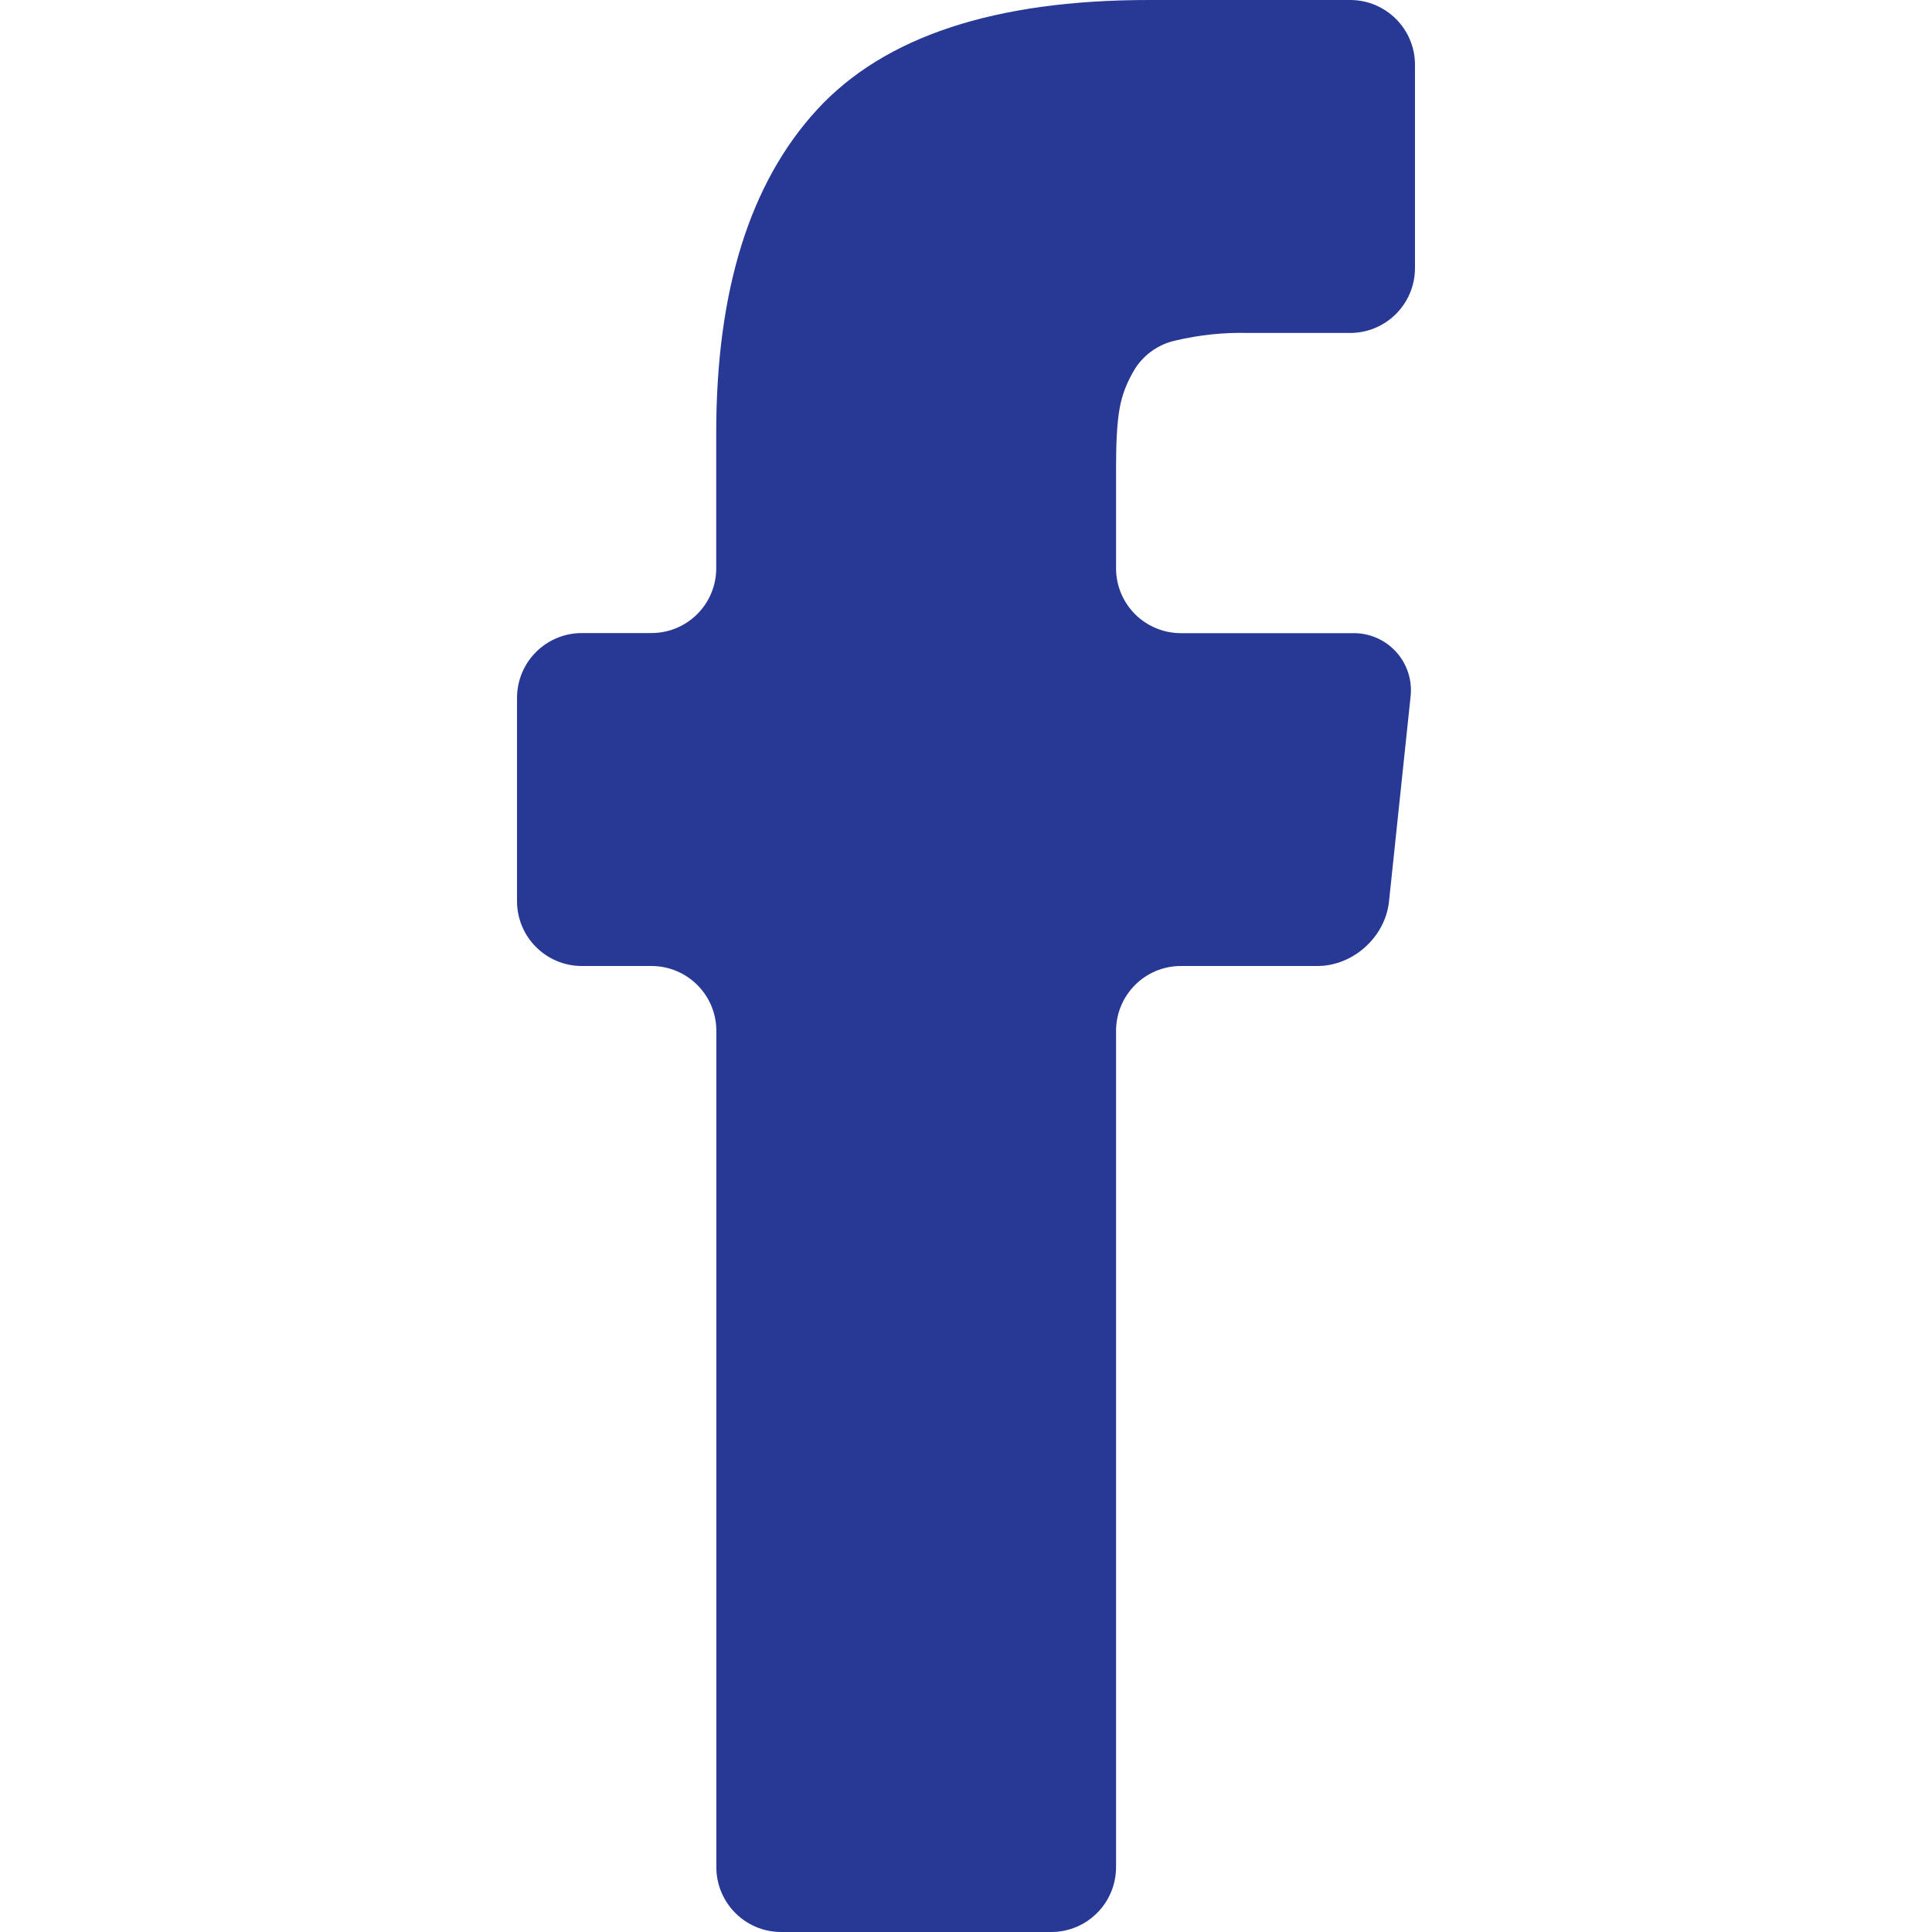
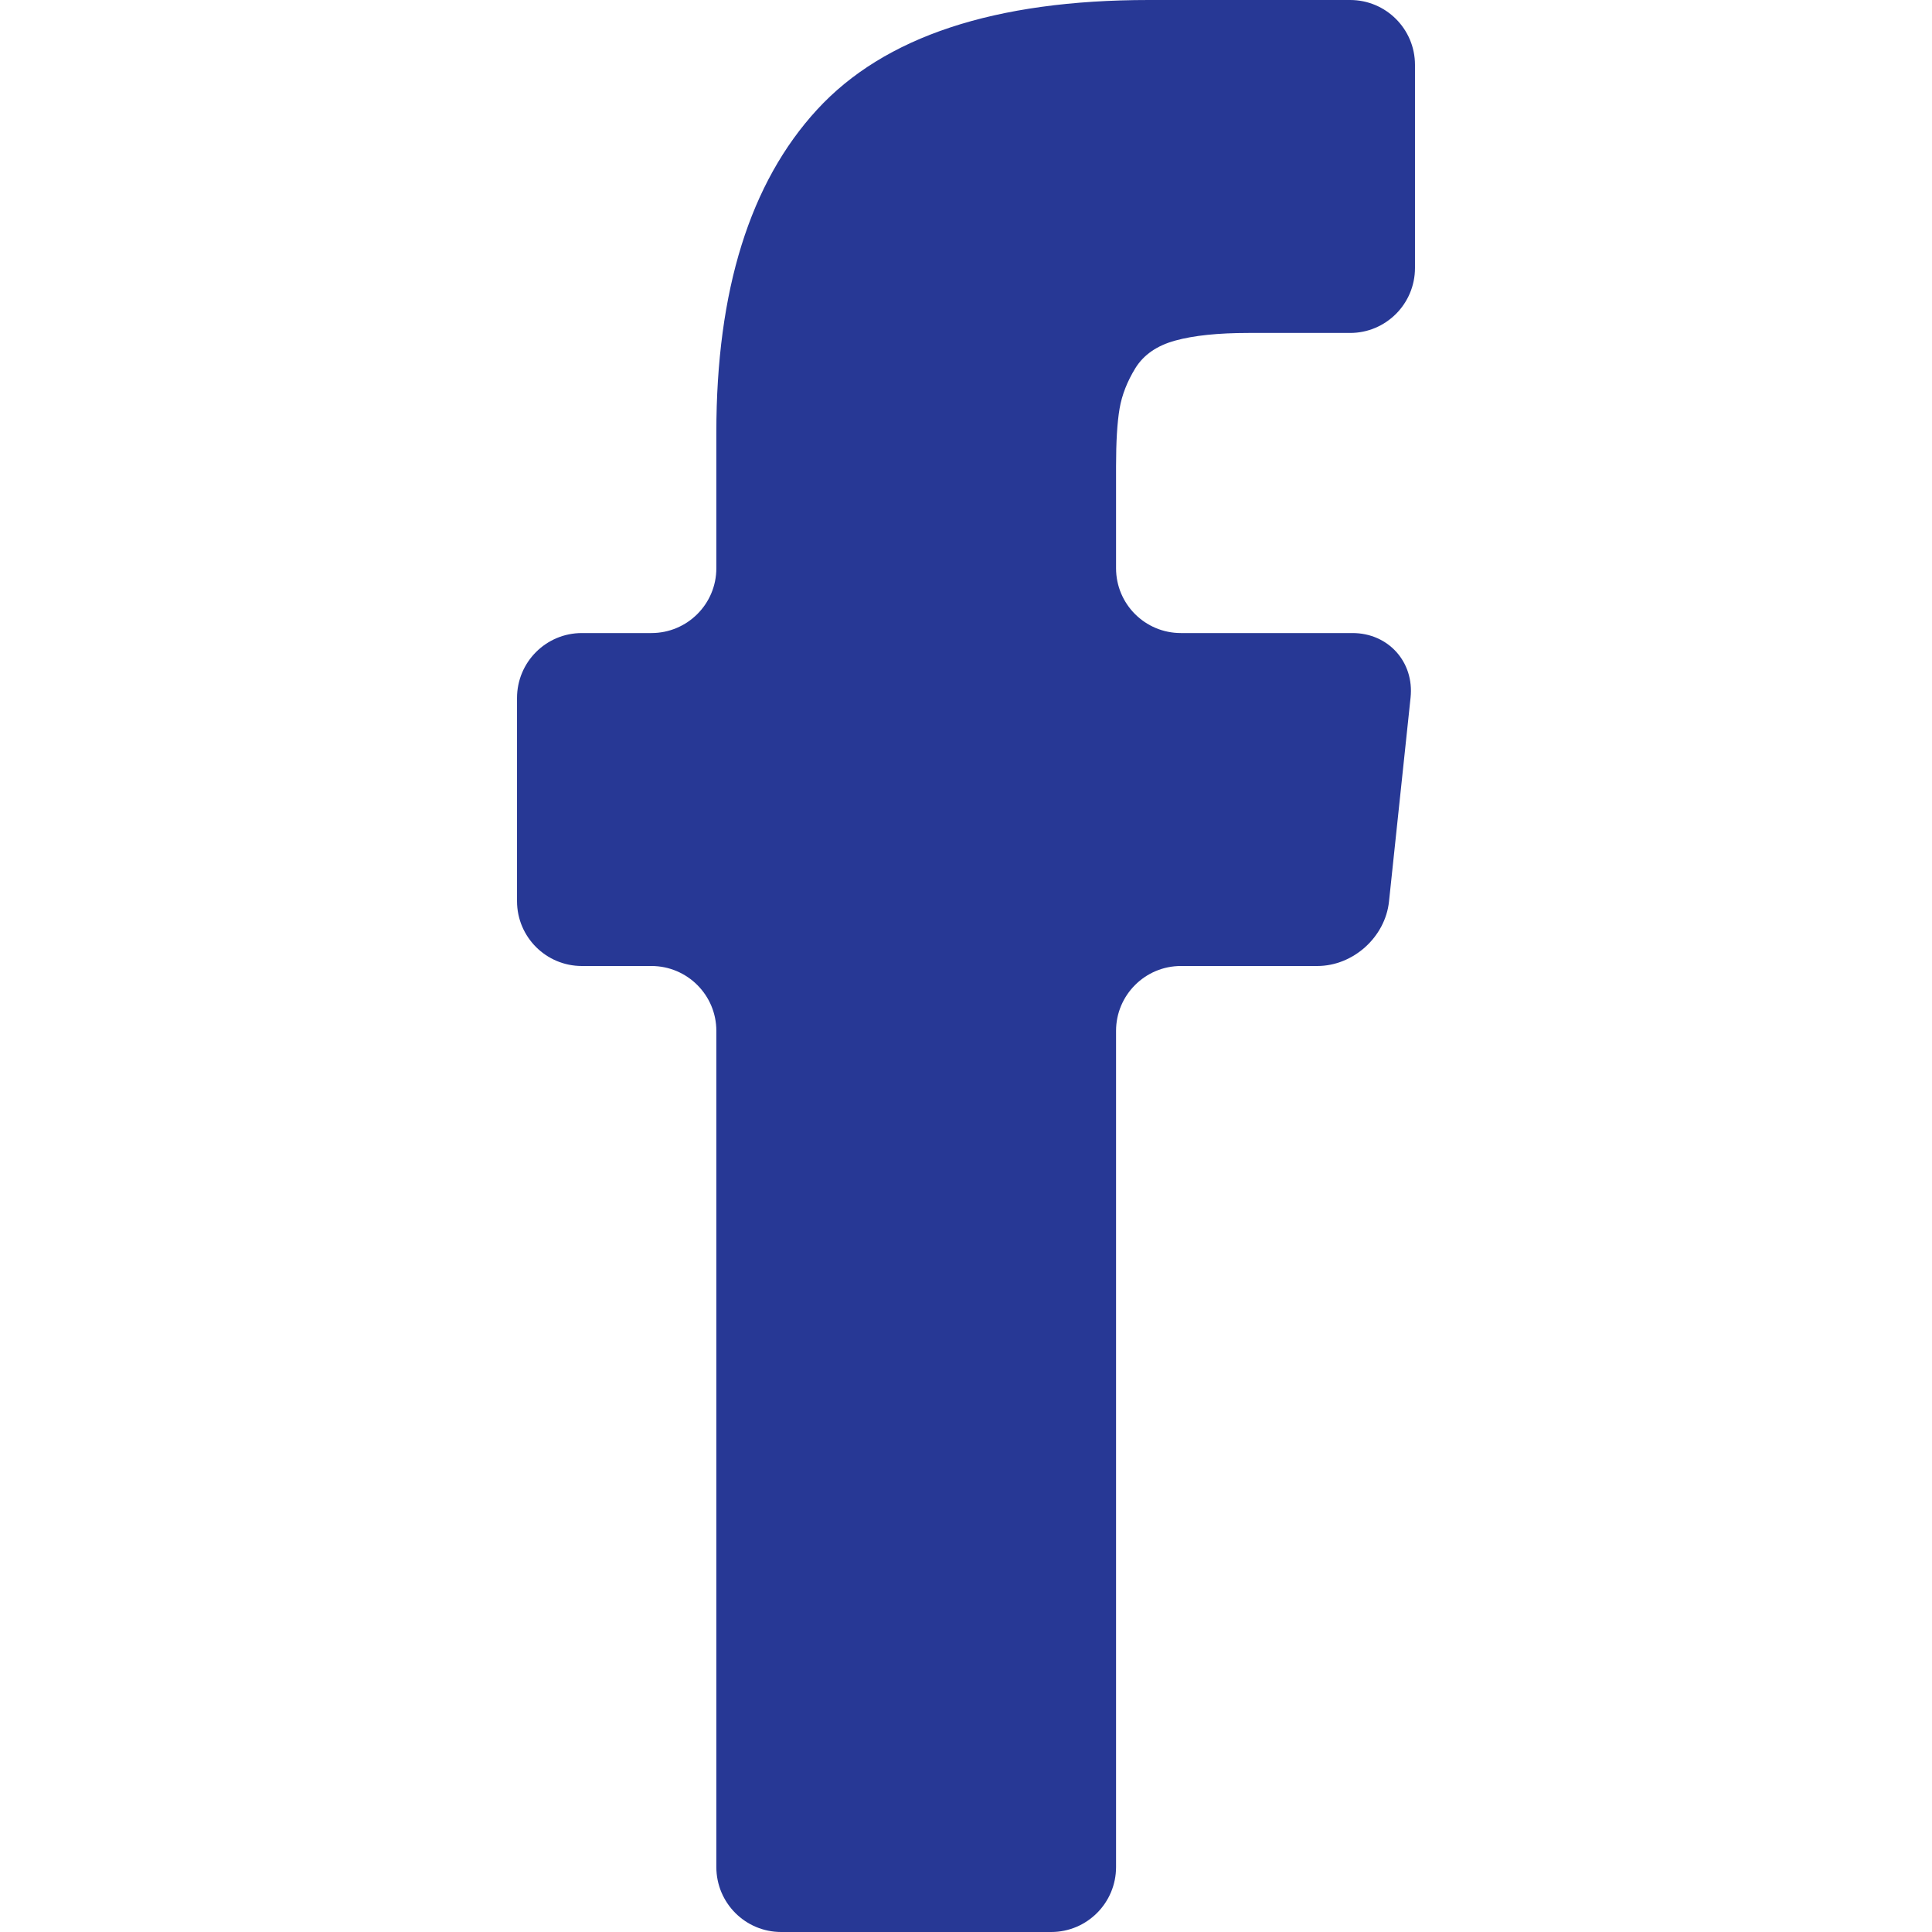
- <svg xmlns="http://www.w3.org/2000/svg" width="18" height="18" fill="none">
-   <path d="M12.579 0h-1.875C9.269 0 8.239.34 7.613 1.021c-.626.681-.94 1.684-.94 3.01v1.263c0 .334-.27.604-.604.604h-.648a.604.604 0 00-.604.605v1.893c0 .333.27.604.604.604h.648c.334 0 .605.27.605.604v7.791c0 .334.27.605.604.605h2.516c.333 0 .604-.27.604-.605v-7.79c0-.334.27-.605.604-.605h1.271c.334 0 .633-.27.668-.601l.2-1.9a.532.532 0 00-.54-.6h-1.599a.604.604 0 01-.604-.605v-.947c0-.233.01-.413.033-.54.022-.128.07-.253.147-.377a.6.6 0 01.372-.257 2.65 2.65 0 01.682-.071h.947c.333 0 .604-.27.604-.605V.604A.604.604 0 0012.579 0z" fill="#273895" />
+ <svg xmlns="http://www.w3.org/2000/svg" width="18" height="18" viewBox="0 0 18 18" fill="none">
+   <path d="M12.579 0H10.704C9.269 0 8.239 0.34 7.613 1.021C6.987 1.702 6.674 2.705 6.674 4.03V5.294C6.674 5.628 6.403 5.898 6.069 5.898H5.421C5.087 5.898 4.817 6.169 4.817 6.503V8.396C4.817 8.729 5.087 9 5.421 9H6.069C6.403 9 6.674 9.271 6.674 9.604V17.395C6.674 17.729 6.944 18 7.278 18H9.794C10.127 18 10.398 17.729 10.398 17.395V9.604C10.398 9.271 10.669 9 11.002 9H12.273C12.607 9 12.906 8.731 12.941 8.399L13.142 6.499C13.177 6.167 12.934 5.898 12.601 5.898H11.002C10.668 5.898 10.398 5.628 10.398 5.294V4.347C10.398 4.114 10.409 3.934 10.431 3.806C10.453 3.679 10.502 3.554 10.578 3.43C10.655 3.306 10.778 3.22 10.95 3.173C11.12 3.126 11.348 3.102 11.632 3.102H12.579C12.912 3.102 13.183 2.831 13.183 2.497V0.604C13.183 0.271 12.913 0 12.579 0Z" fill="#273895" />
</svg>
